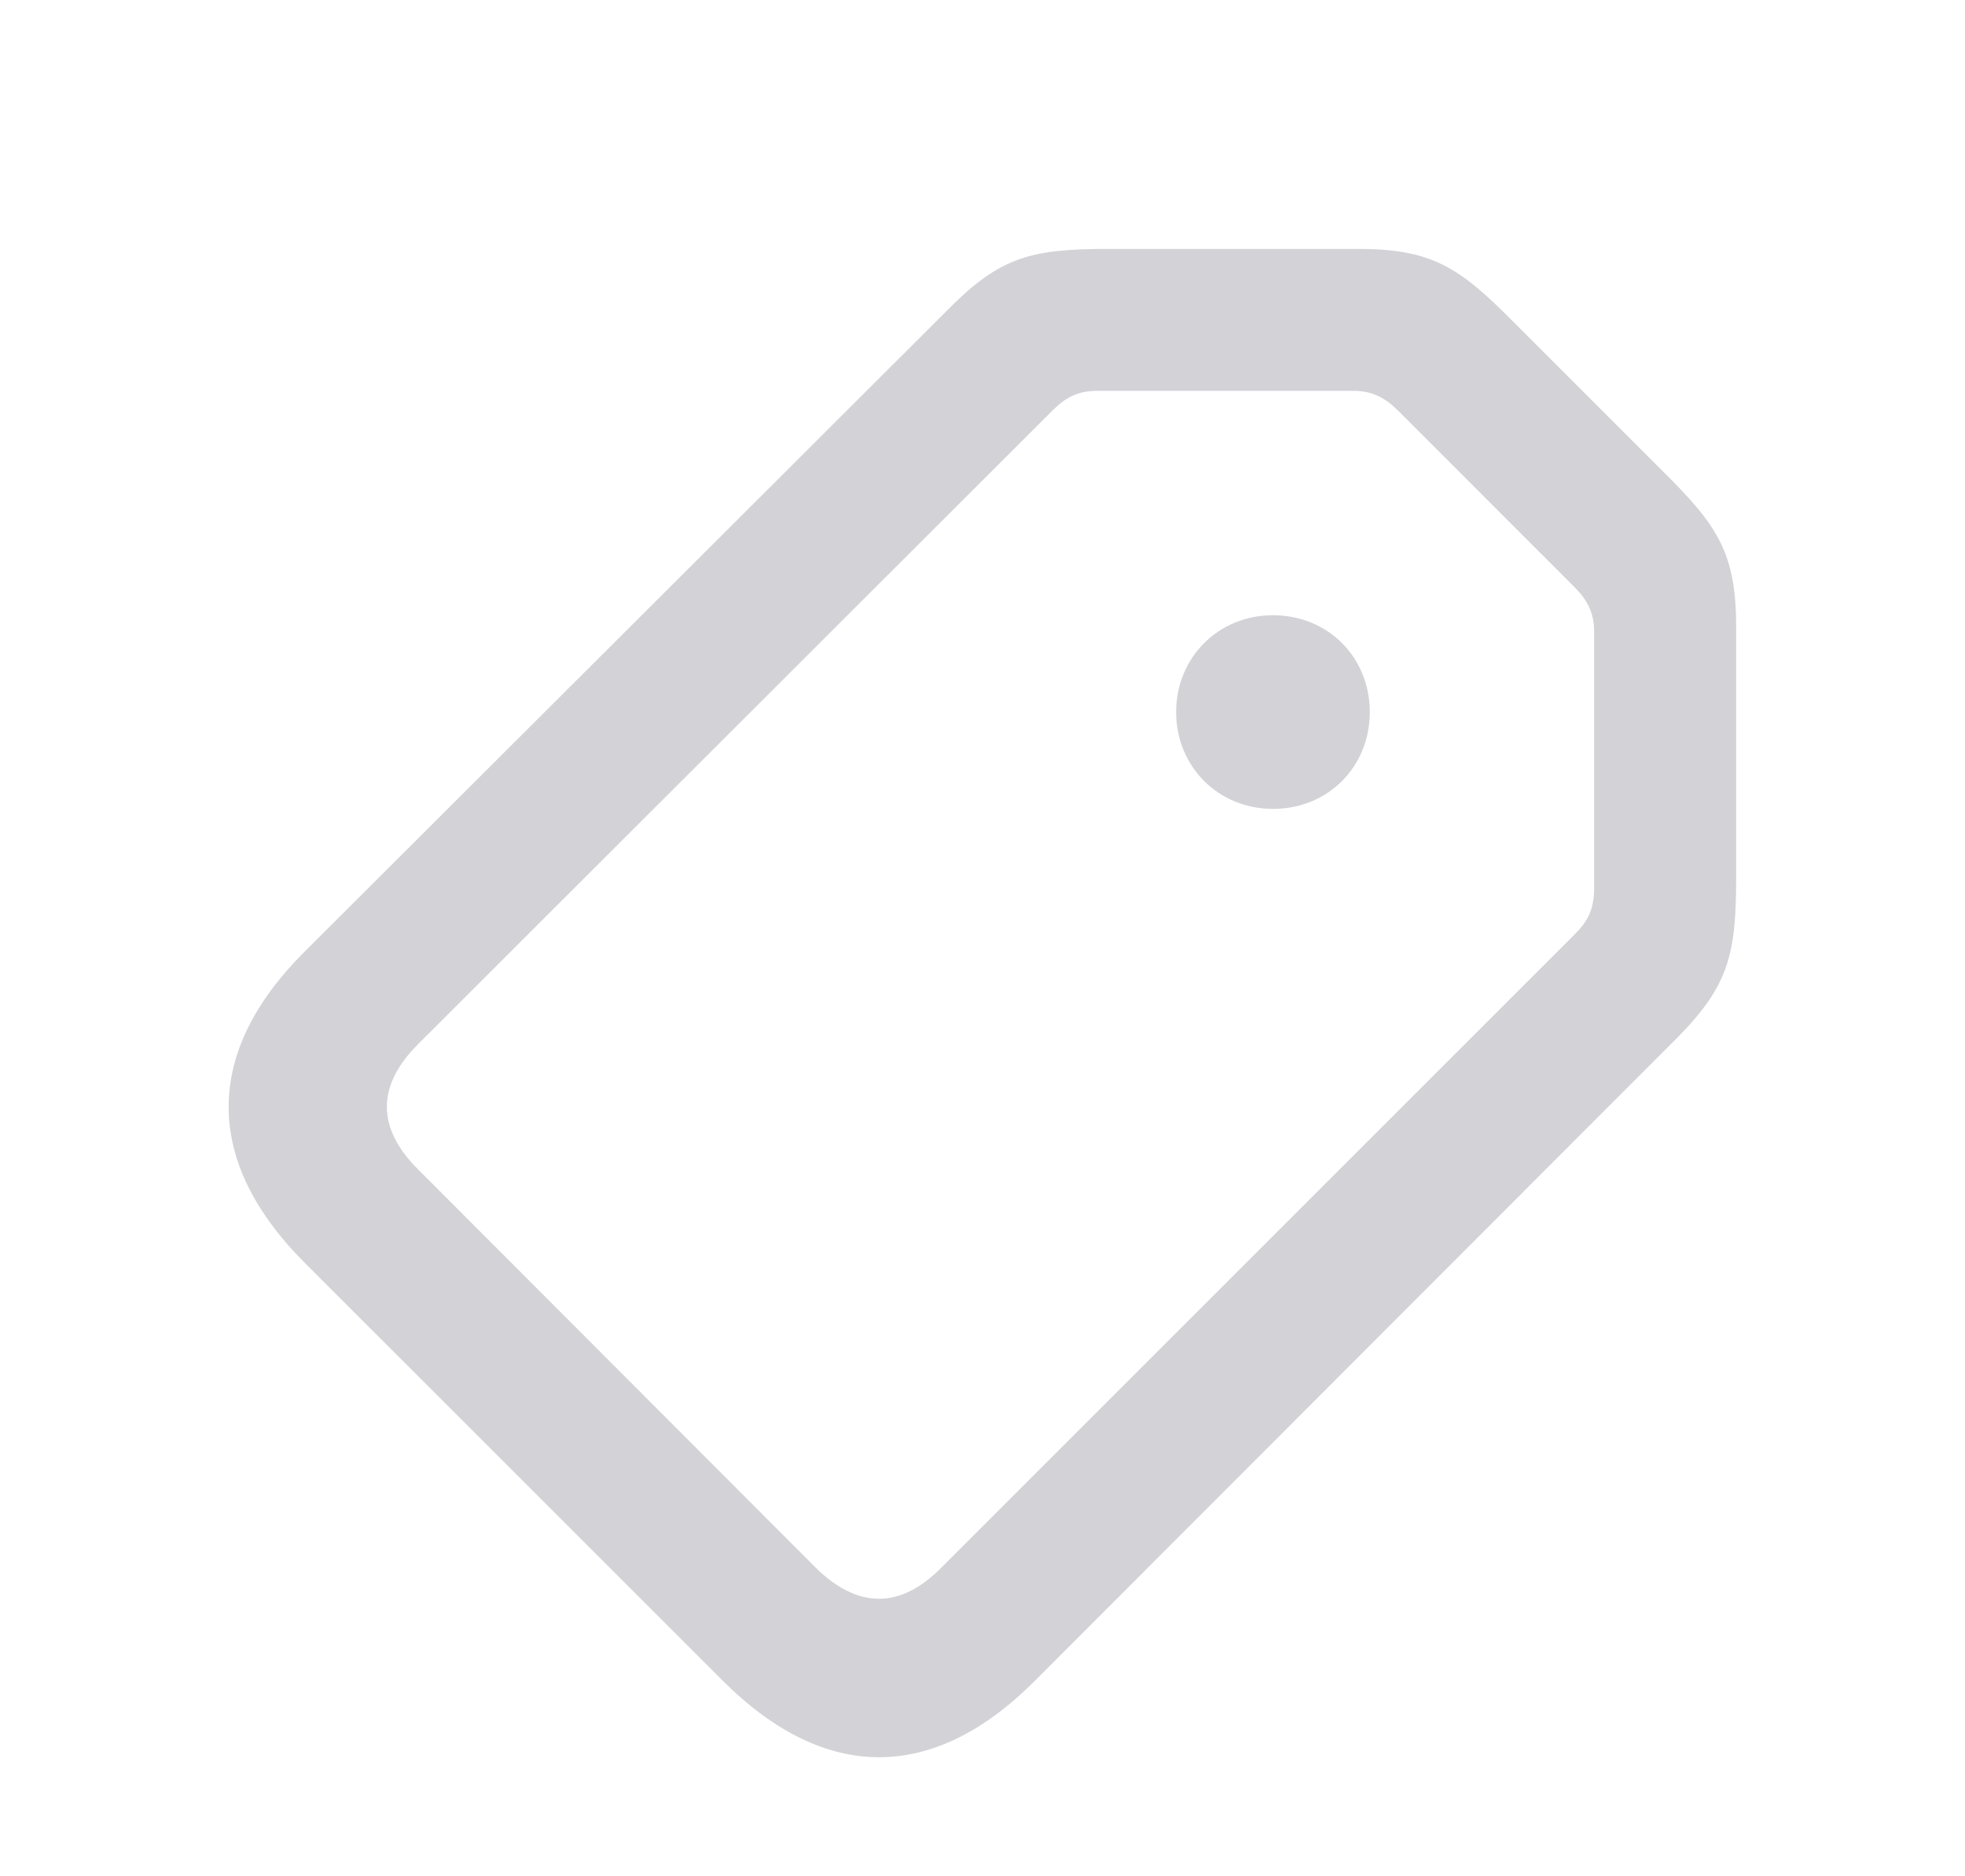
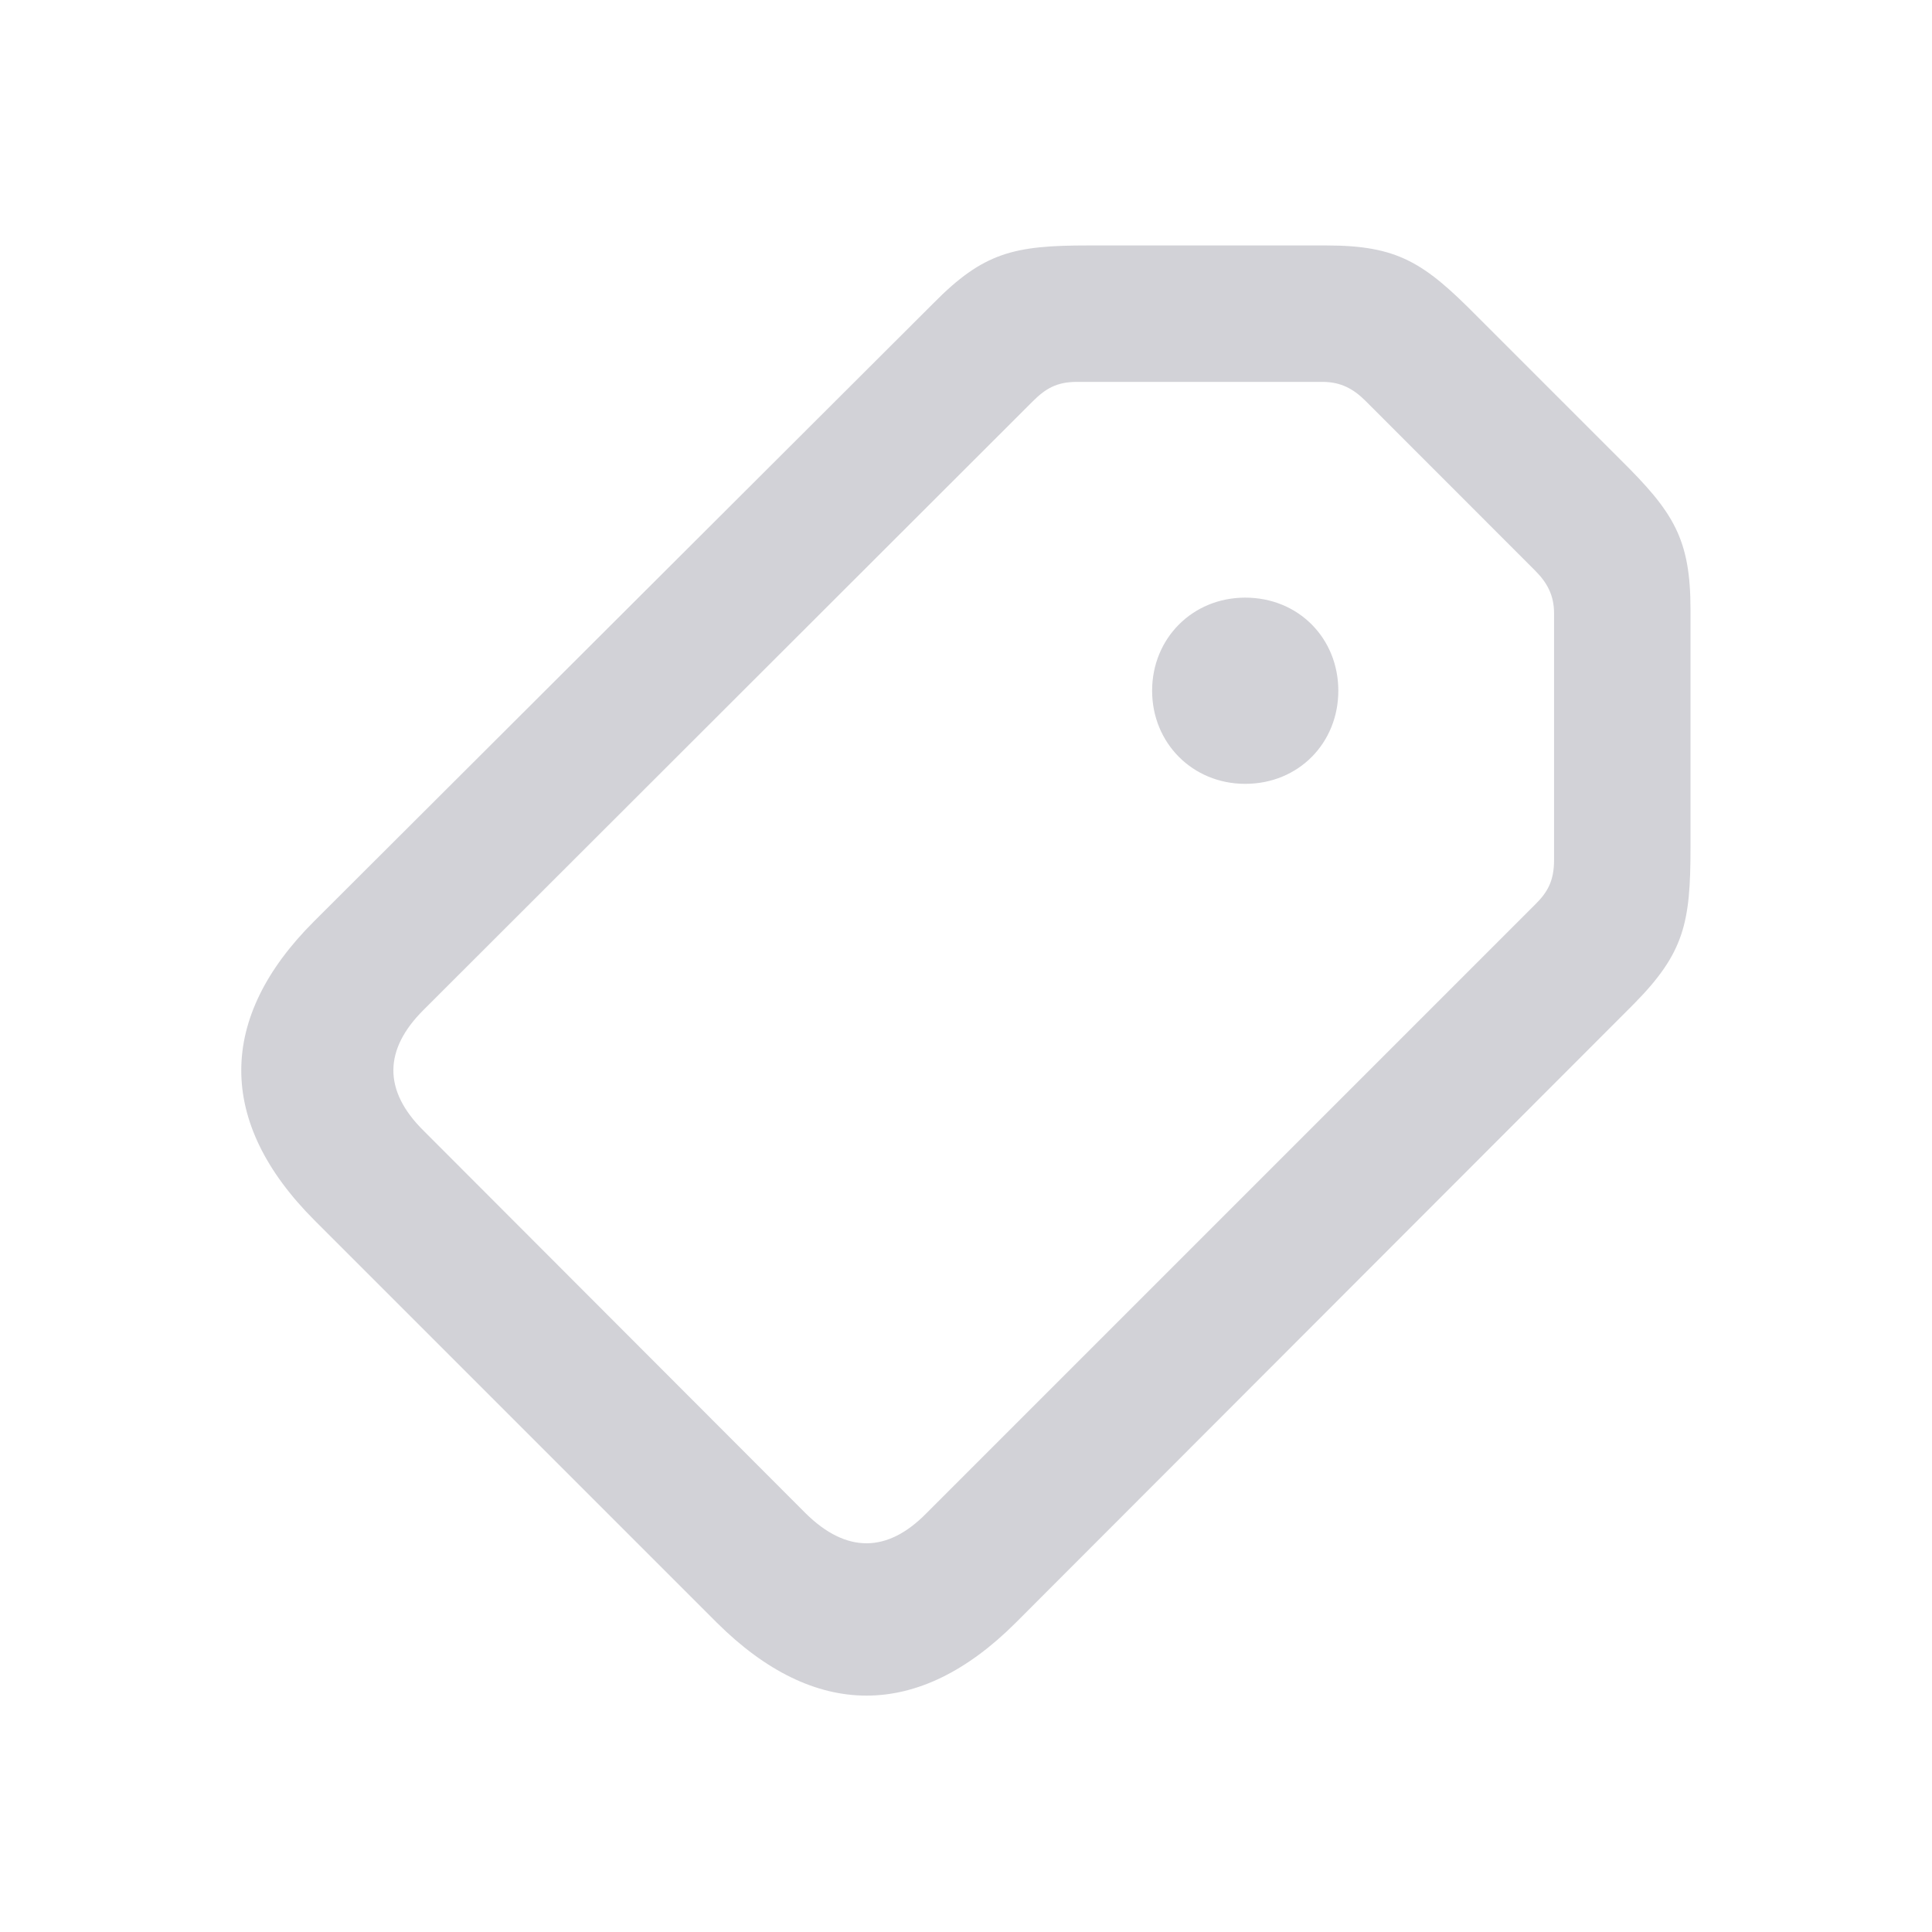
- <svg xmlns="http://www.w3.org/2000/svg" width="22" height="21" viewBox="0 0 22 21" fill="none">
-   <path d="M11.579 18.827C10.451 19.955 9.242 19.962 8.1 18.827L3.412 14.14C2.27 12.997 2.284 11.781 3.405 10.661L10.619 3.461C11.205 2.868 11.557 2.787 12.421 2.787H15.197C16.024 2.787 16.332 2.985 16.947 3.607L18.617 5.277C19.24 5.893 19.438 6.2 19.438 7.028V9.804C19.438 10.675 19.364 11.027 18.778 11.62L11.579 18.827ZM10.539 17.553L17.636 10.456C17.775 10.316 17.848 10.185 17.848 9.943V7.072C17.848 6.859 17.768 6.713 17.628 6.574L15.651 4.596C15.512 4.457 15.365 4.376 15.153 4.376H12.289C12.055 4.376 11.923 4.457 11.776 4.604L4.679 11.693C4.225 12.148 4.203 12.623 4.687 13.1L9.132 17.553C9.608 18.021 10.085 18.014 10.539 17.553ZM14.252 9.057C13.637 9.057 13.168 8.581 13.168 7.973C13.168 7.365 13.637 6.889 14.252 6.889C14.874 6.889 15.336 7.365 15.336 7.973C15.336 8.581 14.874 9.057 14.252 9.057Z" fill="#D2D2D7" style="fill:#D2D2D7;fill:color(display-p3 0.824 0.824 0.843);fill-opacity:1;" />
+ <svg xmlns="http://www.w3.org/2000/svg" width="21" height="21" viewBox="0 0 21 21" fill="none">
+   <path d="M11.04 17.639C9.987 18.691 8.859 18.698 7.793 17.639L3.418 13.264C2.352 12.197 2.365 11.062 3.411 10.017L10.145 3.297C10.691 2.743 11.02 2.668 11.826 2.668H14.417C15.19 2.668 15.477 2.853 16.051 3.434L17.609 4.992C18.19 5.566 18.375 5.854 18.375 6.626V9.217C18.375 10.03 18.307 10.358 17.76 10.912L11.04 17.639ZM10.069 16.449L16.693 9.825C16.823 9.695 16.892 9.572 16.892 9.347V6.667C16.892 6.469 16.816 6.332 16.686 6.202L14.841 4.356C14.711 4.227 14.574 4.151 14.376 4.151H11.703C11.484 4.151 11.361 4.227 11.225 4.363L4.601 10.98C4.177 11.404 4.156 11.849 4.607 12.293L8.757 16.449C9.201 16.887 9.646 16.88 10.069 16.449ZM13.535 8.52C12.961 8.52 12.523 8.075 12.523 7.508C12.523 6.94 12.961 6.496 13.535 6.496C14.116 6.496 14.547 6.94 14.547 7.508C14.547 8.075 14.116 8.52 13.535 8.52Z" fill="#D2D2D7" style="fill:#D2D2D7;fill:color(display-p3 0.824 0.824 0.843);fill-opacity:1;" />
</svg>
